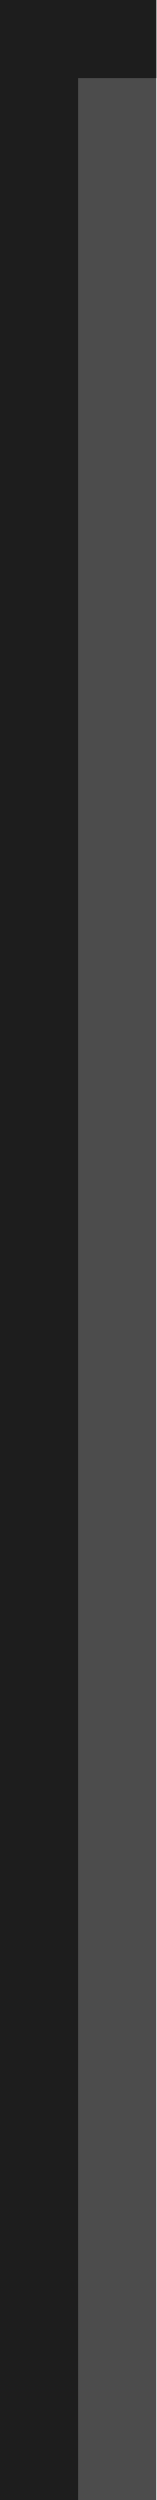
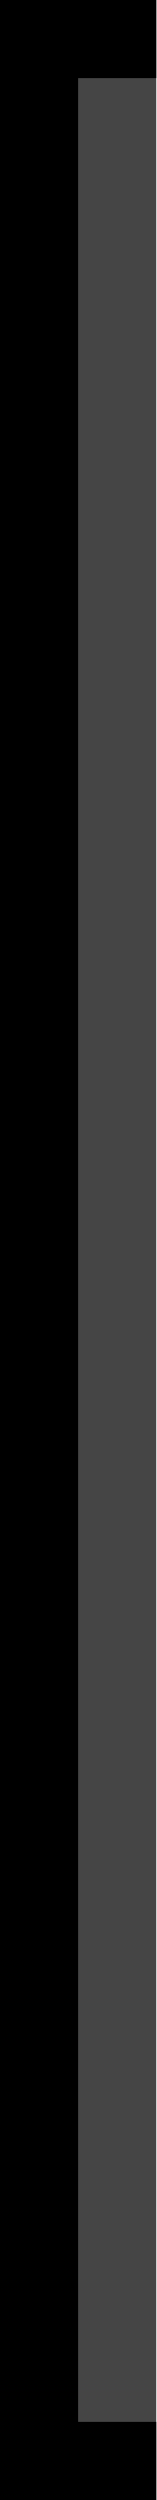
<svg xmlns="http://www.w3.org/2000/svg" width="2" height="32" viewBox="0 0 2 32" version="1.1" id="svg6">
  <defs id="defs10" />
-   <rect width="2" height="32" id="rect2" style="fill:#4c4c4c;fill-opacity:1" fill="#E0E0E0" />
-   <rect width="2" height="1" id="rect4" x="0" y="0" style="fill:#1d1d1d;fill-opacity:1;stroke-width:1" />
-   <rect width="1" height="32" id="rect4-8" x="0" y="0" style="fill:#1d1d1d;fill-opacity:1;stroke-width:4" />
+   <rect width="2" height="32" id="rect2" style="fill:#454545;fill-opacity:1" fill="#E0E0E0" />
+   <rect width="2" height="1" id="rect4" x="0" y="0" style="fill:#000000;fill-opacity:1;stroke-width:1" />
+   <rect width="1" height="32" id="rect4-8" x="0" y="0" style="fill:#000000;fill-opacity:1;stroke-width:4" />
+   <rect width="2" height="1" id="rect4-5" x="1.1920929e-07" y="31" style="fill:#000000;fill-opacity:1;stroke-width:1" />
</svg>
